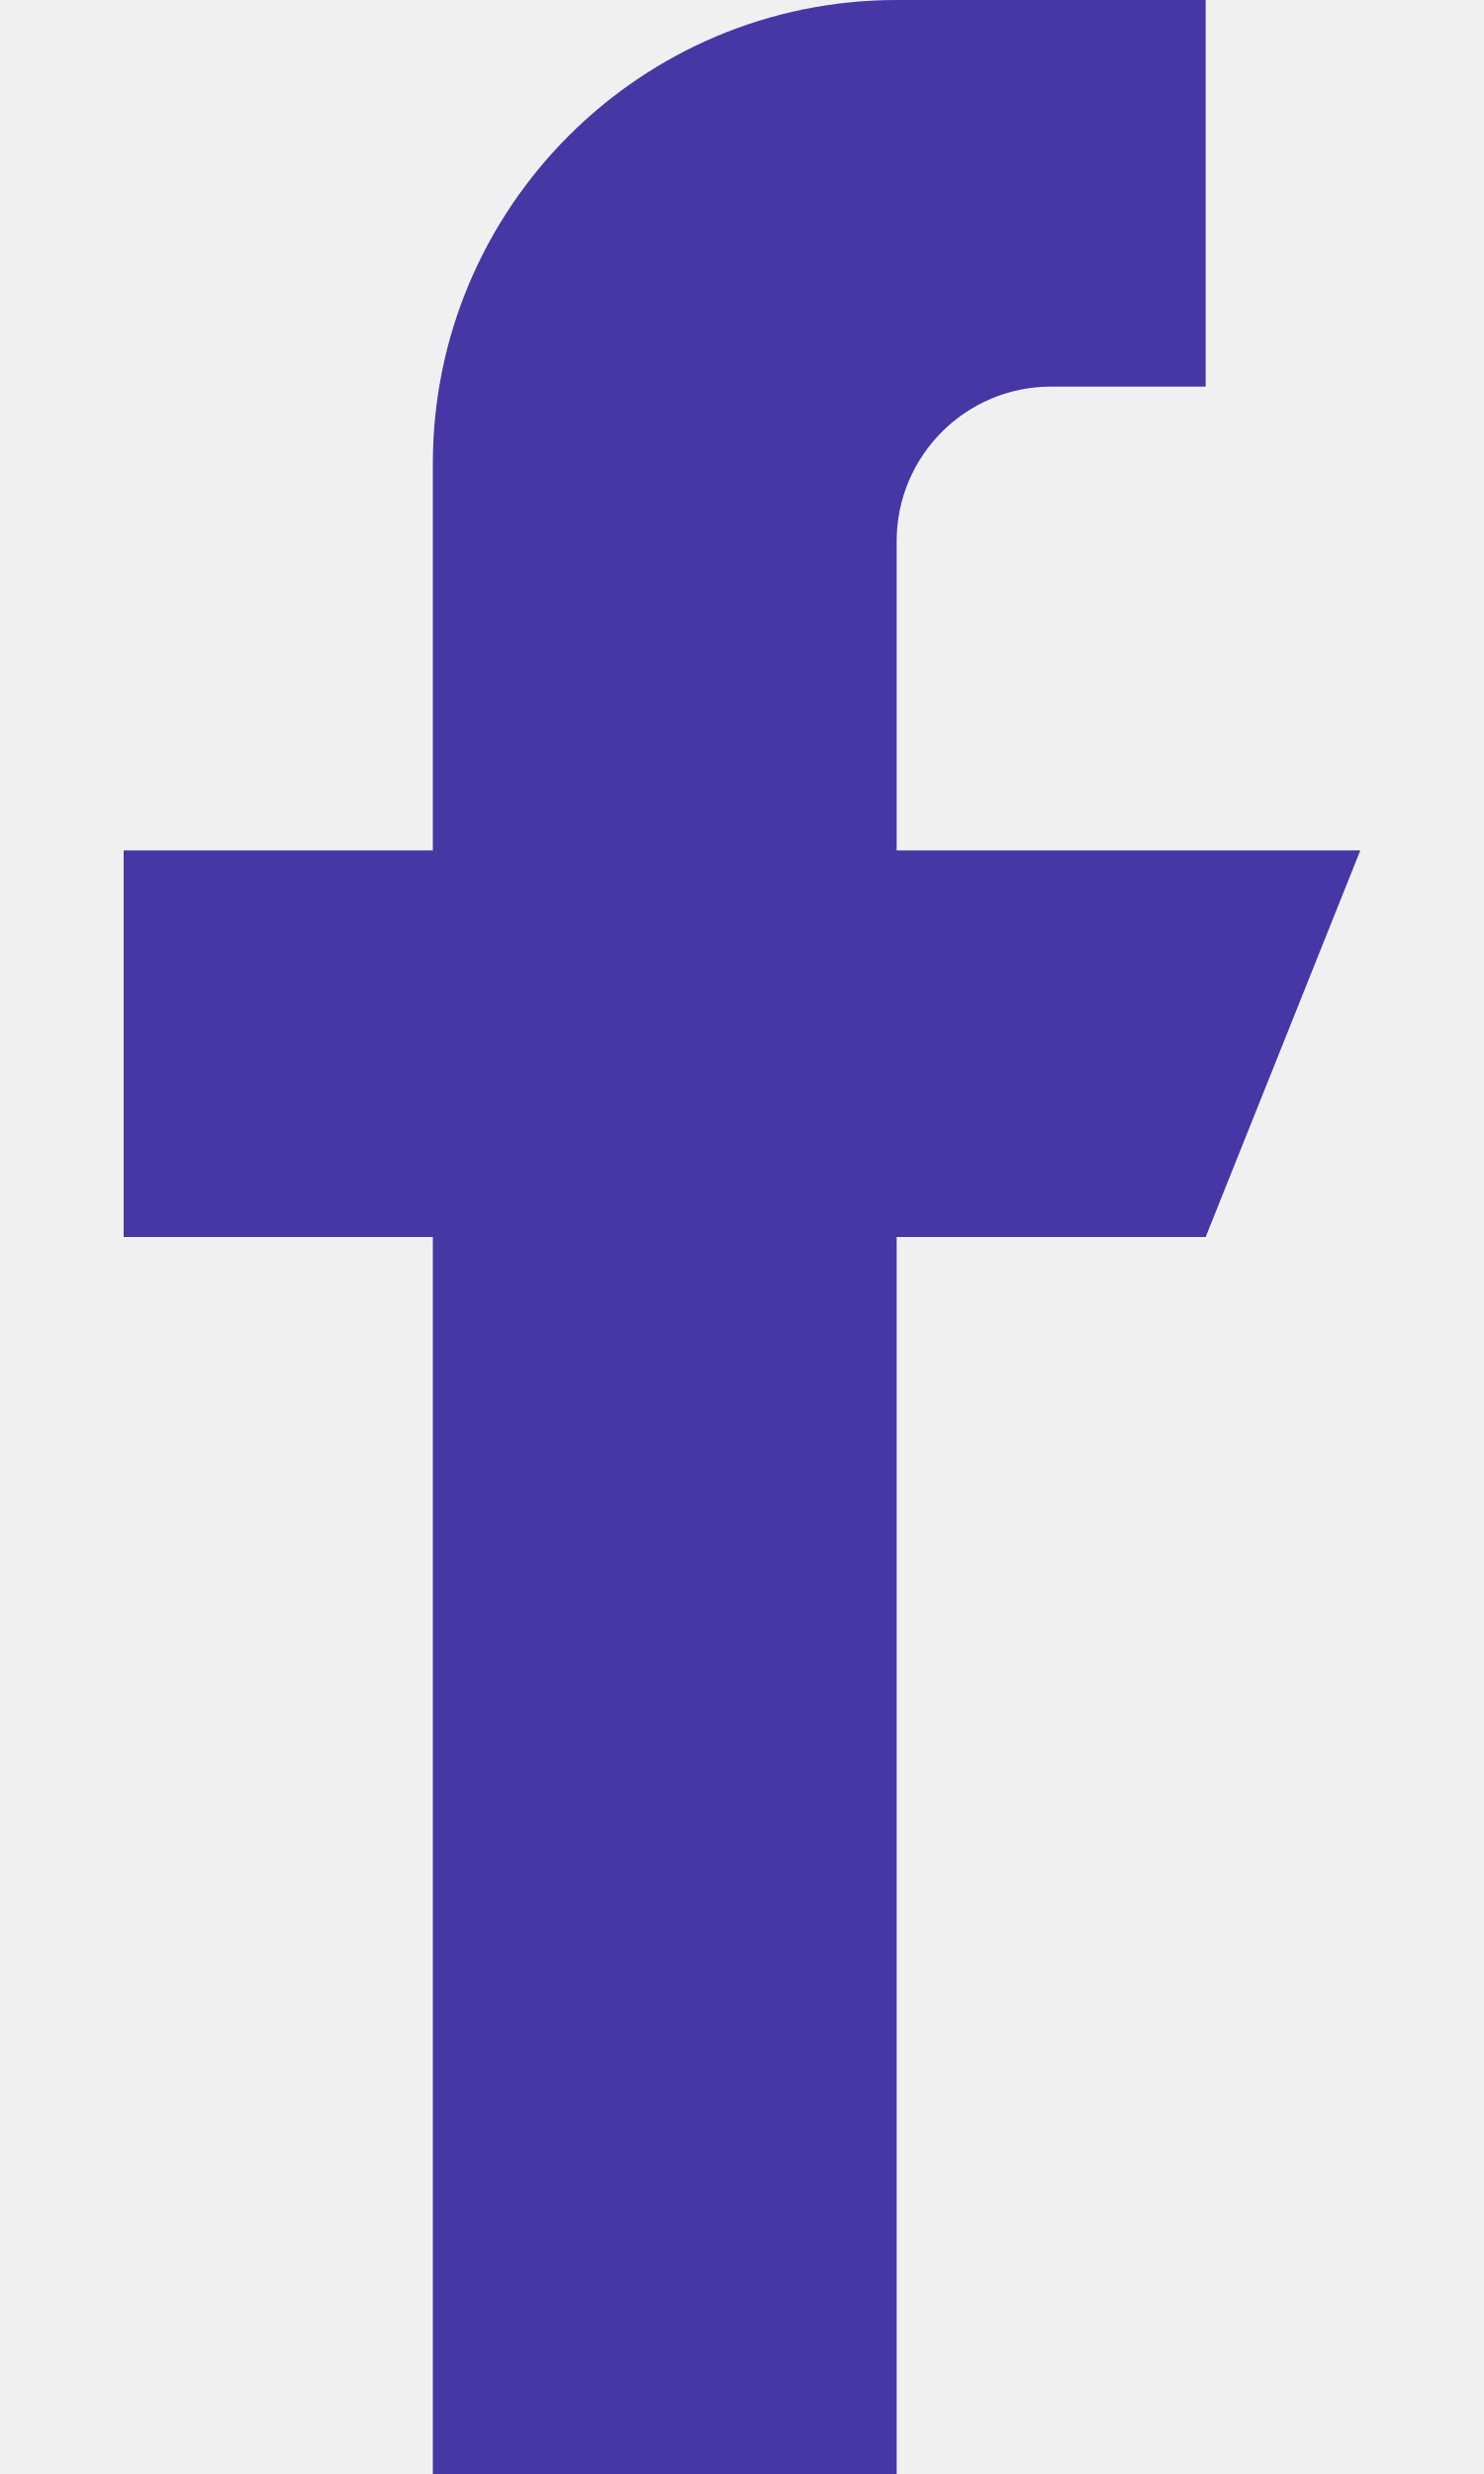
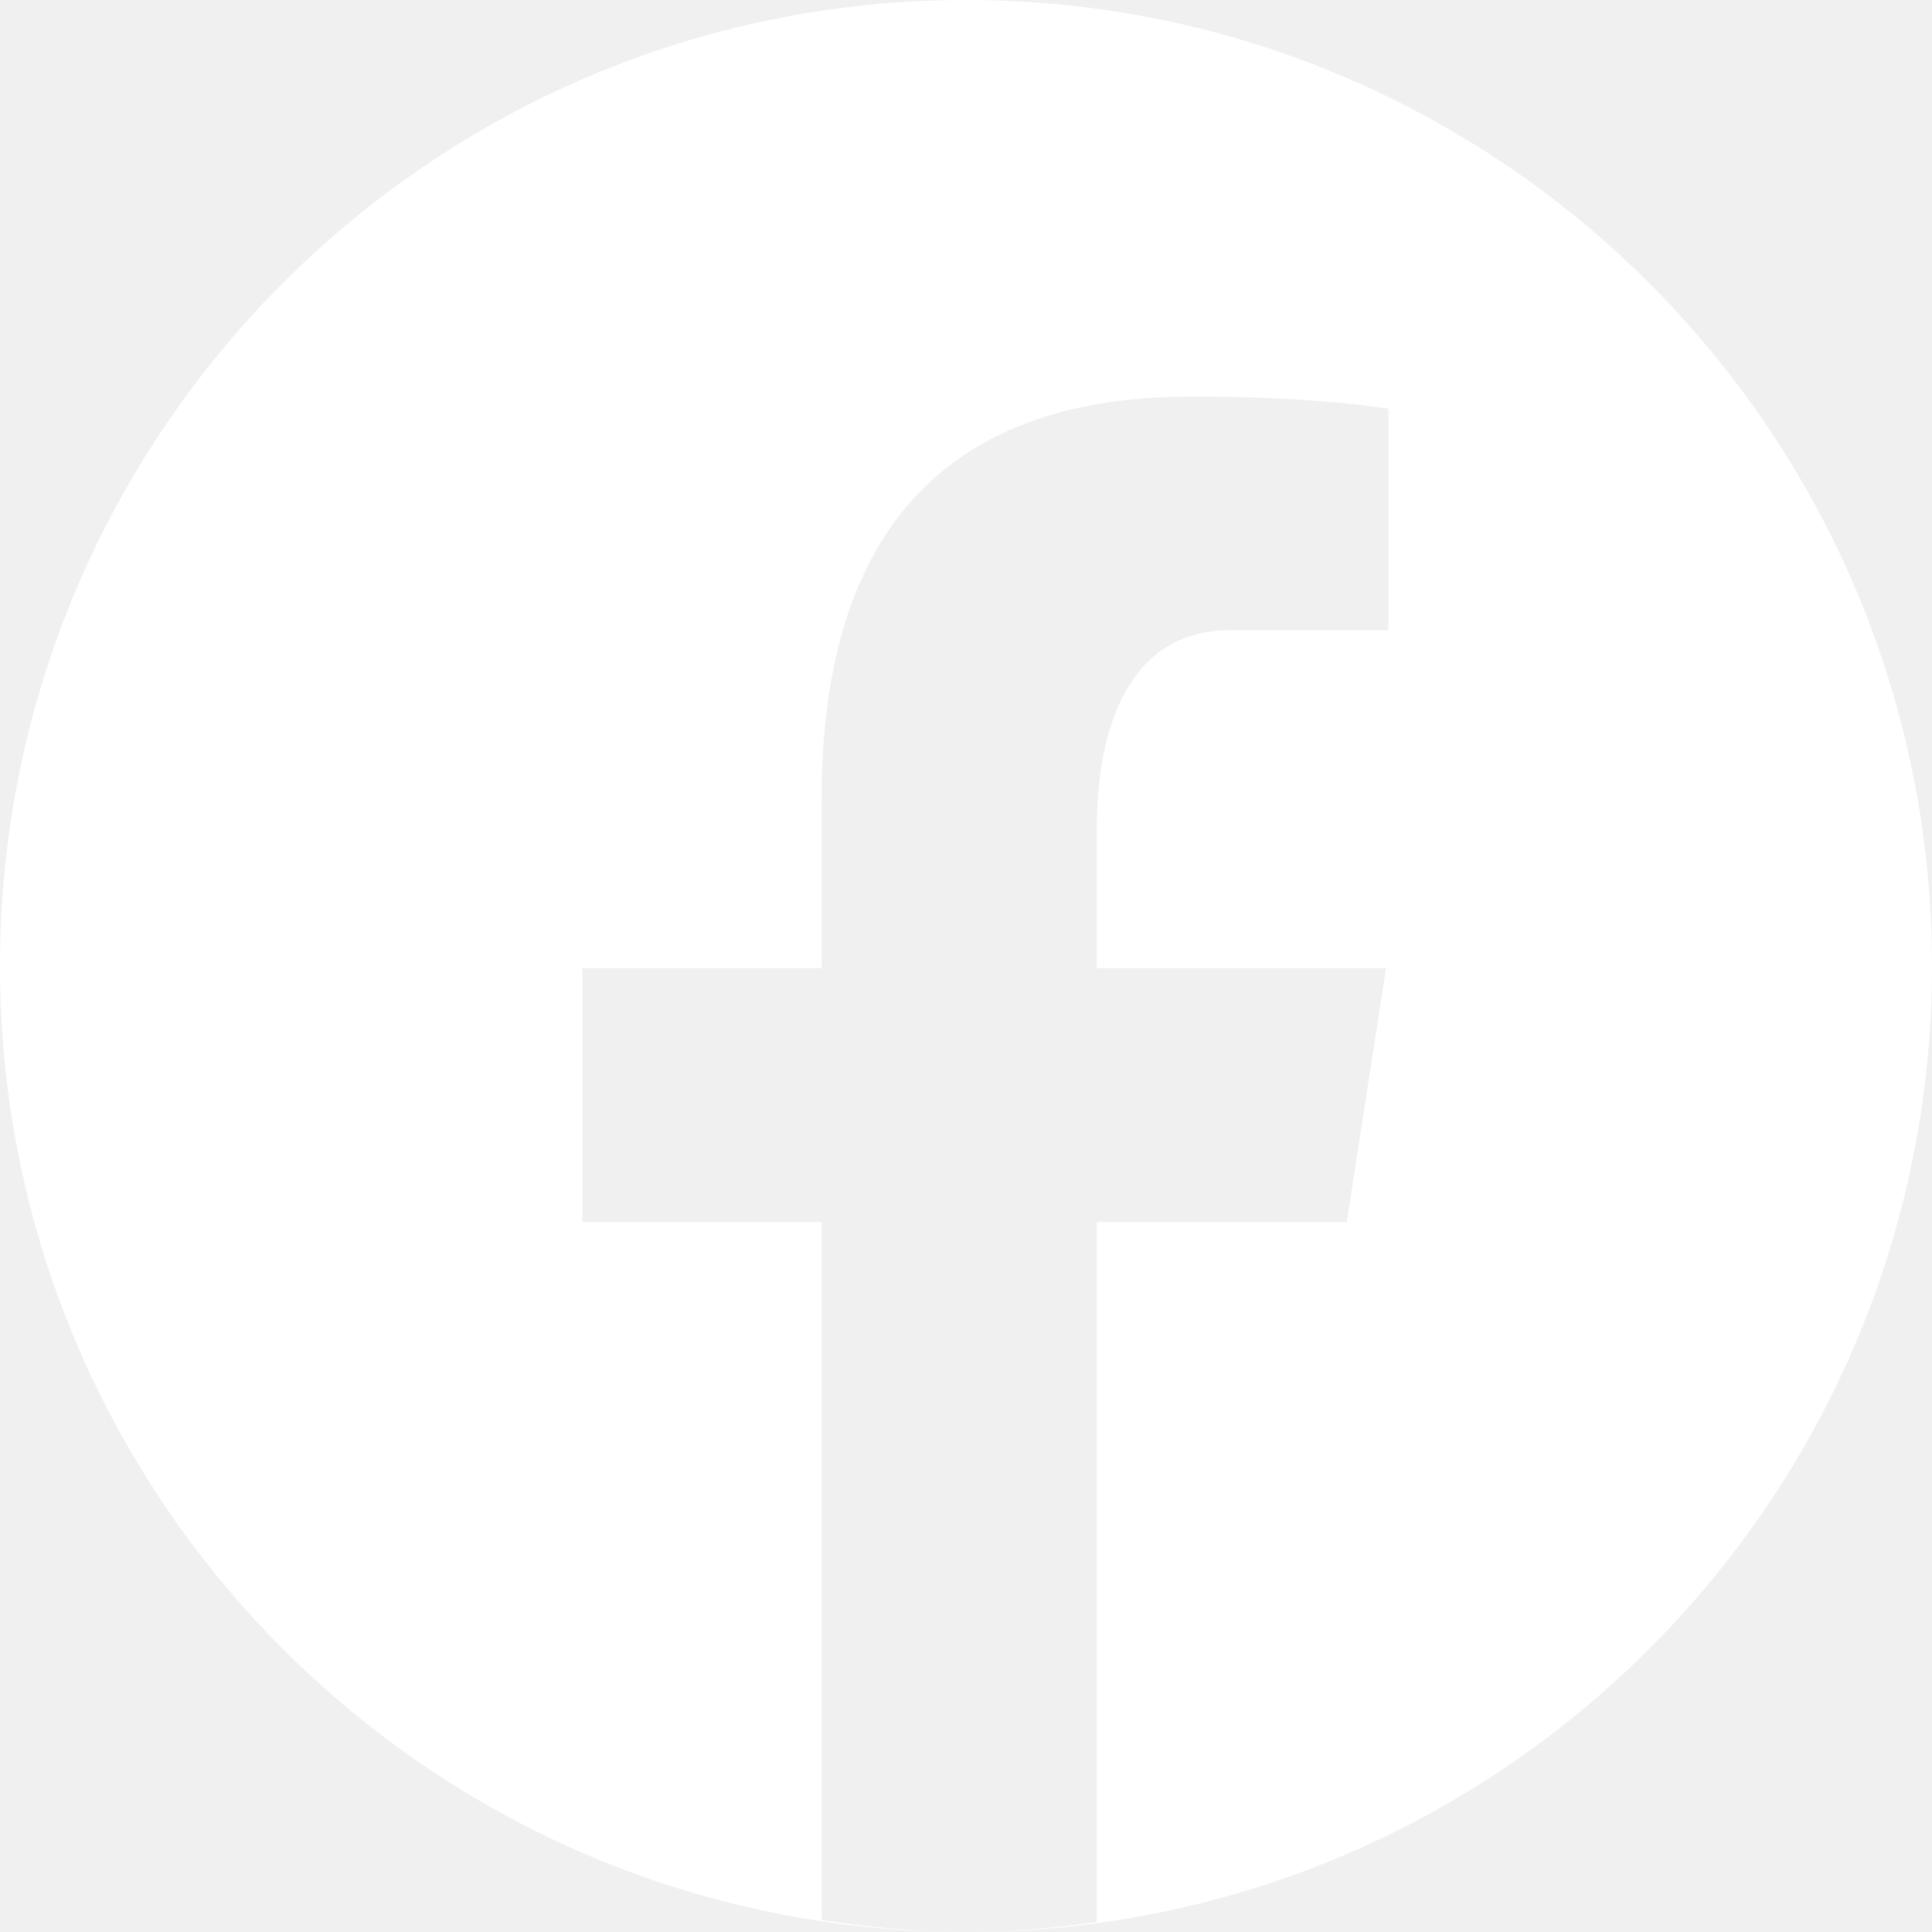
- <svg xmlns="http://www.w3.org/2000/svg" width="9" height="15" viewBox="0 0 9 15" fill="none">
-   <path d="M5.438 5.156V3.281C5.438 2.764 5.857 2.344 6.375 2.344H7.312V0H5.438C3.884 0 2.625 1.259 2.625 2.812V5.156H0.75V7.5H2.625V15H5.438V7.5H7.312L8.25 5.156H5.438Z" fill="#4637A5" />
+ <svg xmlns="http://www.w3.org/2000/svg" width="24" height="24" viewBox="0 0 24 24">
+   <g fill="none" fill-rule="evenodd">
+     <g fill="#FFF">
+       <g>
+         <g>
+           <g>
+             <path d="M12 0c6.627 0 12 5.373 12 12s-5.373 12-12 12S0 18.627 0 12 5.373 0 12 0zm2.786 4.927c-2.888 0-4.58 1.526-4.58 5v2.099h-2.97v3.155h2.97v8.67c.587.089 1.183.149 1.794.149.553 0 1.092-.05 1.624-.123v-8.696h3.106l.488-3.155h-3.594v-1.724c0-1.31.428-2.473 1.654-2.473h1.97V5.076c-.346-.047-1.078-.15-2.462-.15z" transform="translate(-816 -10143) translate(0 9591) translate(815 383) translate(1 169)" />
+           </g>
+         </g>
+       </g>
+     </g>
+   </g>
</svg>
